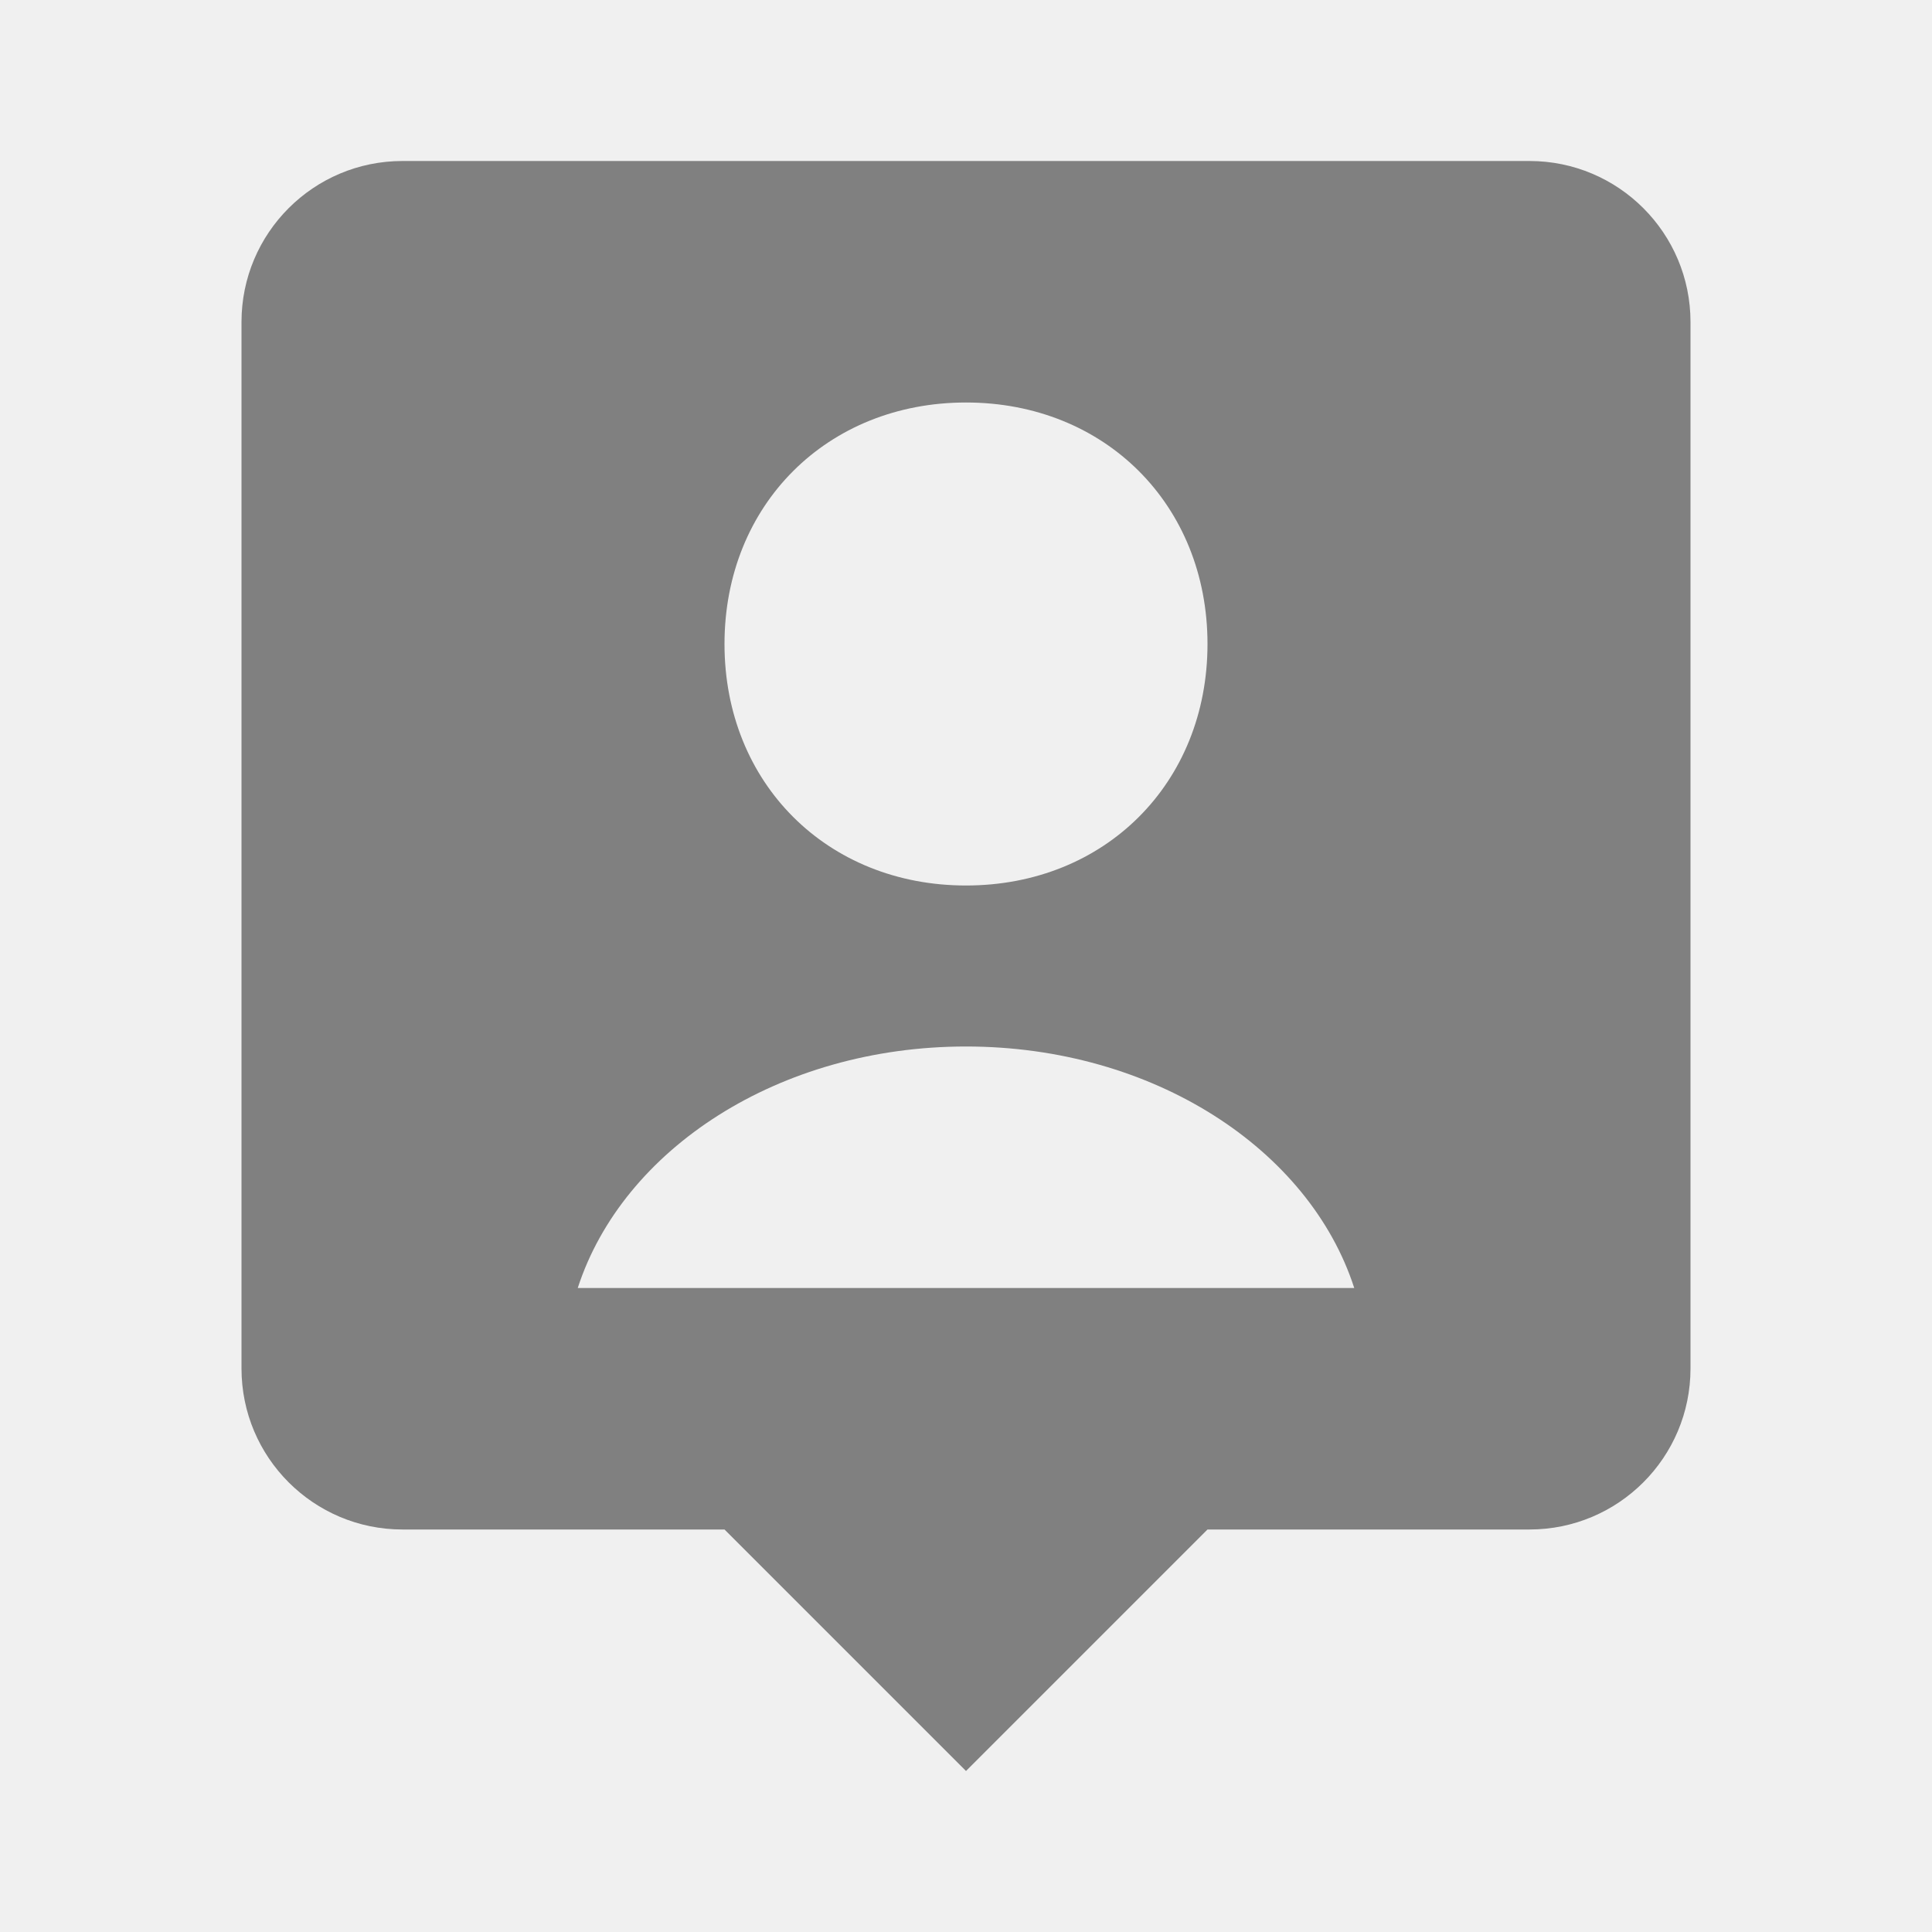
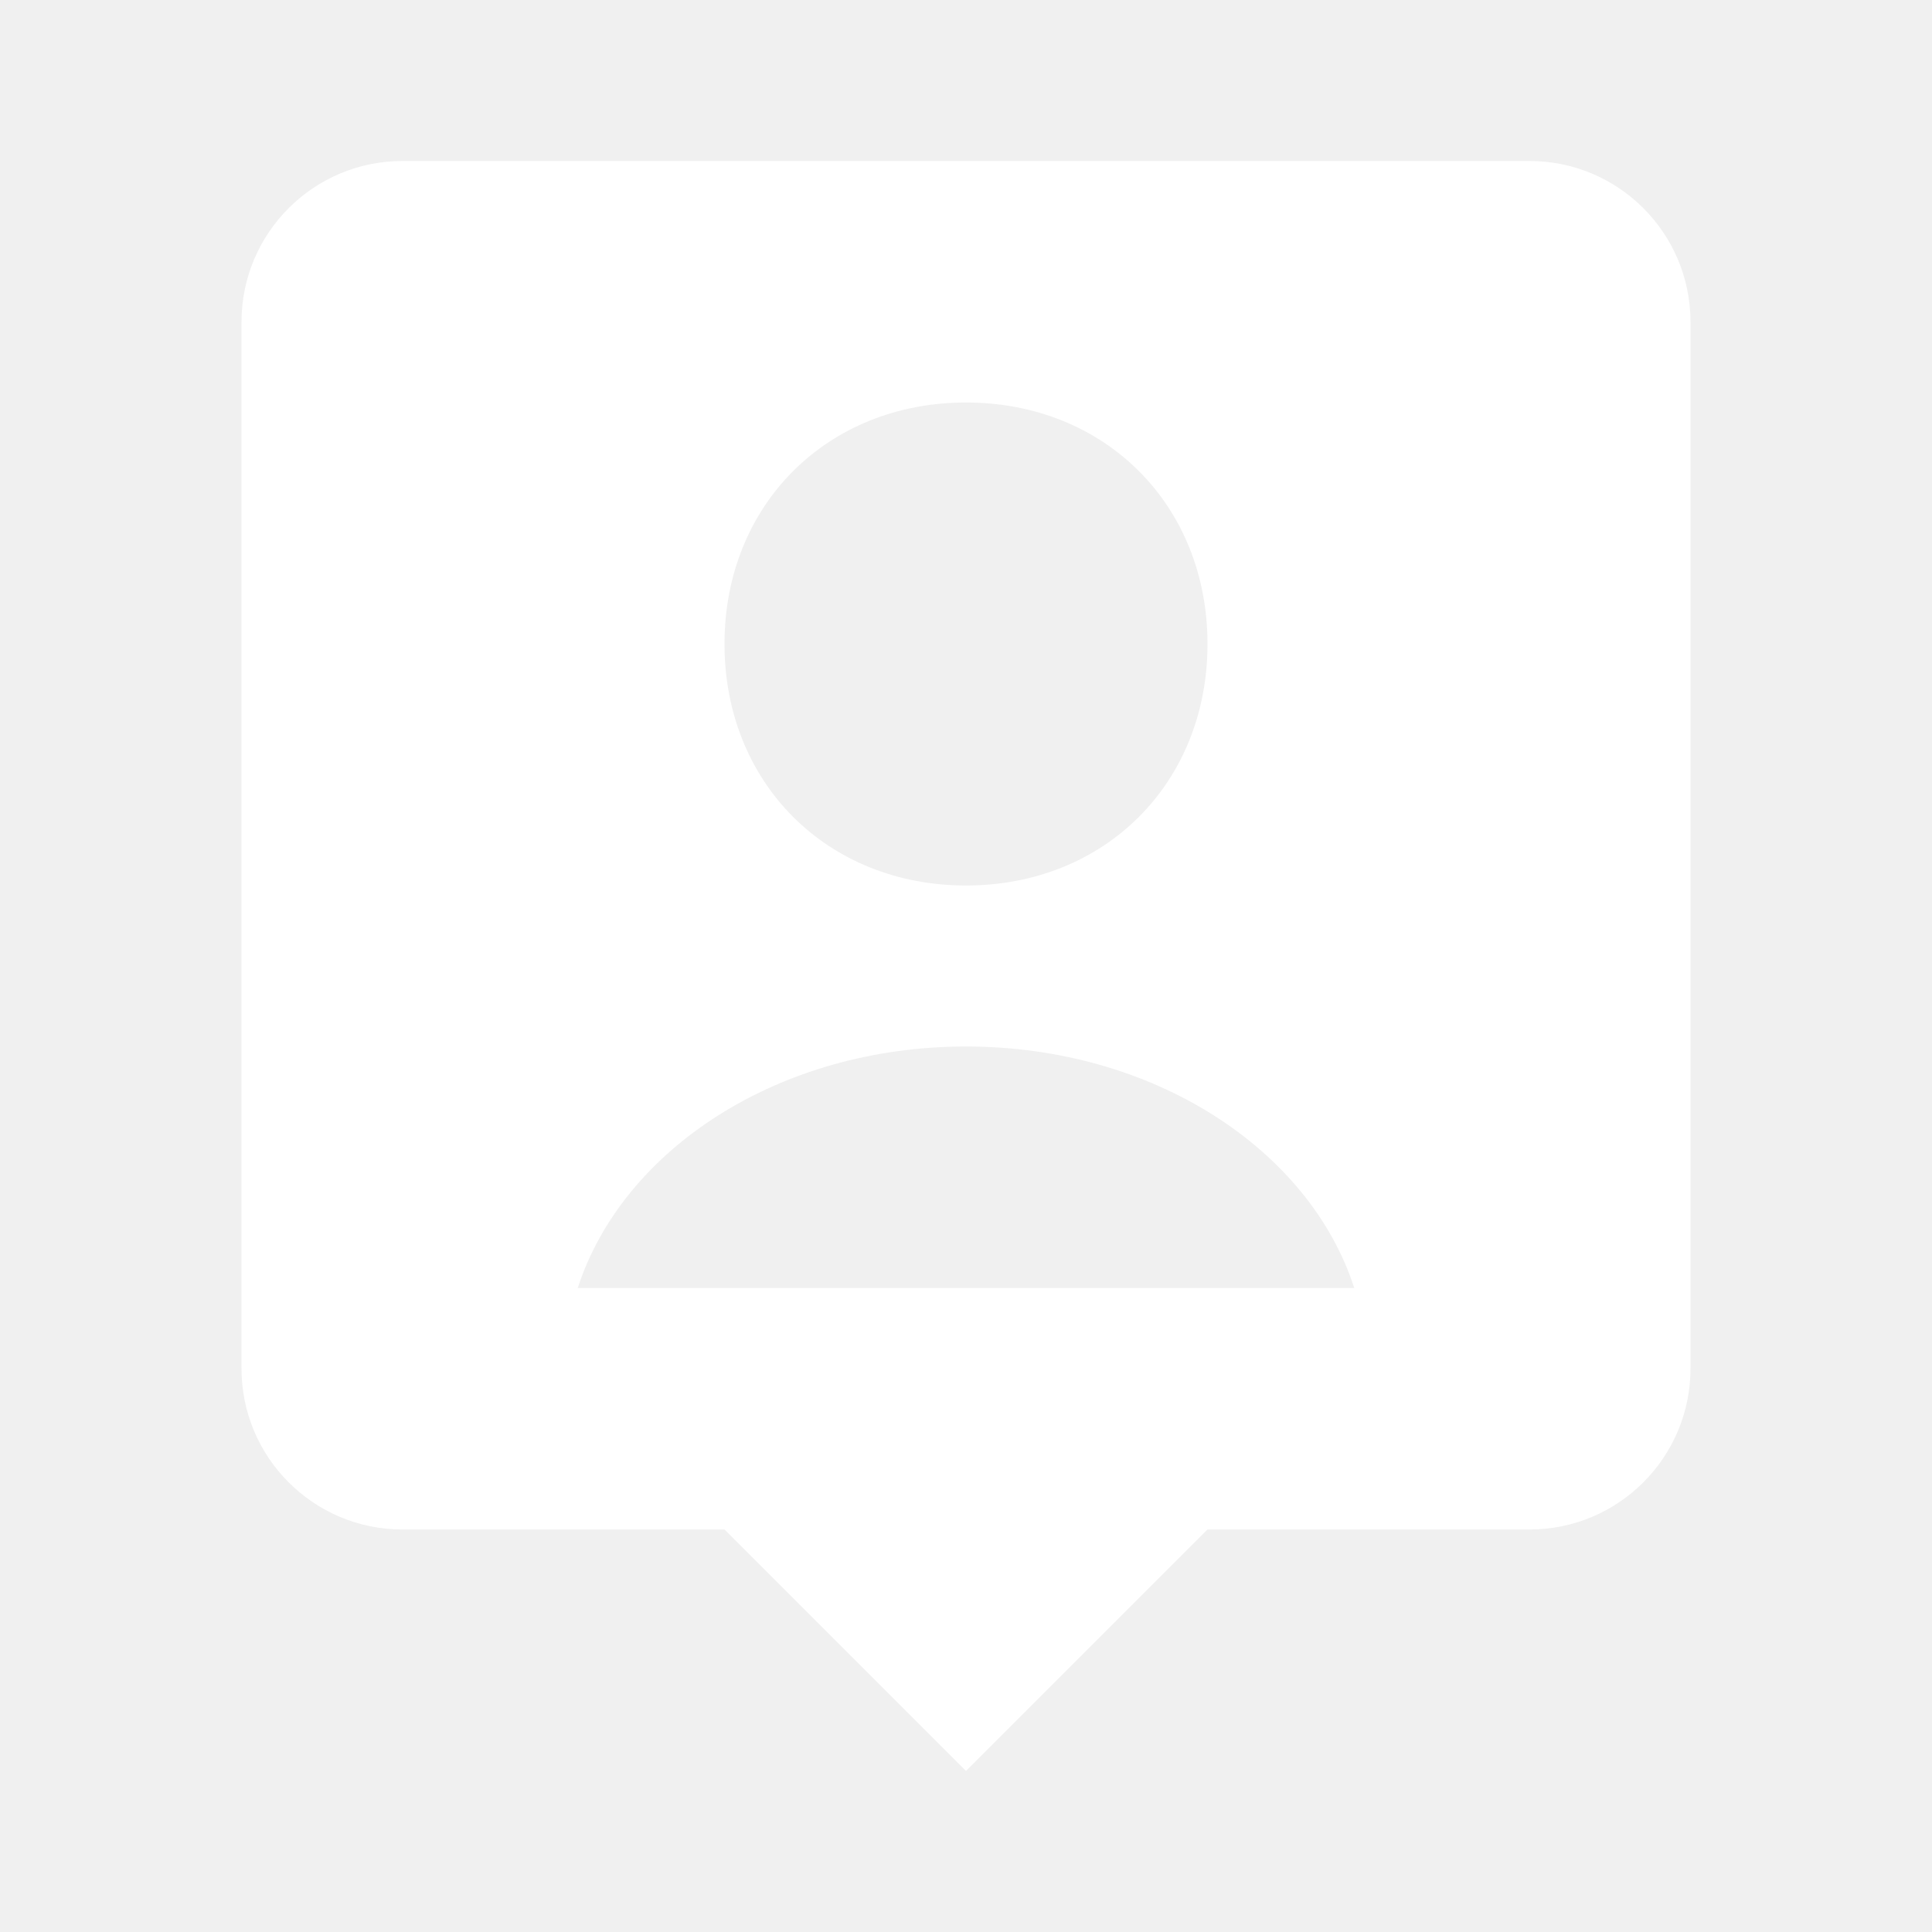
- <svg xmlns="http://www.w3.org/2000/svg" width="30" height="30" viewBox="0 0 24 24" style="fill: gray">
+ <svg xmlns="http://www.w3.org/2000/svg" width="30" height="30" viewBox="0 0 24 24" style="fill: white">
  <path d="M19 2H5a2 2 0 0 0-2 2v13a2 2 0 0 0 2 2h4l3 3 3-3h4a2 2 0 0 0 2-2V4a2 2 0 0 0-2-2zm-7 3c1.727 0 3 1.272 3 3s-1.273 3-3 3c-1.726 0-3-1.272-3-3s1.274-3 3-3zM7.177 16c.558-1.723 2.496-3 4.823-3s4.266 1.277 4.823 3H7.177z" />
</svg>
